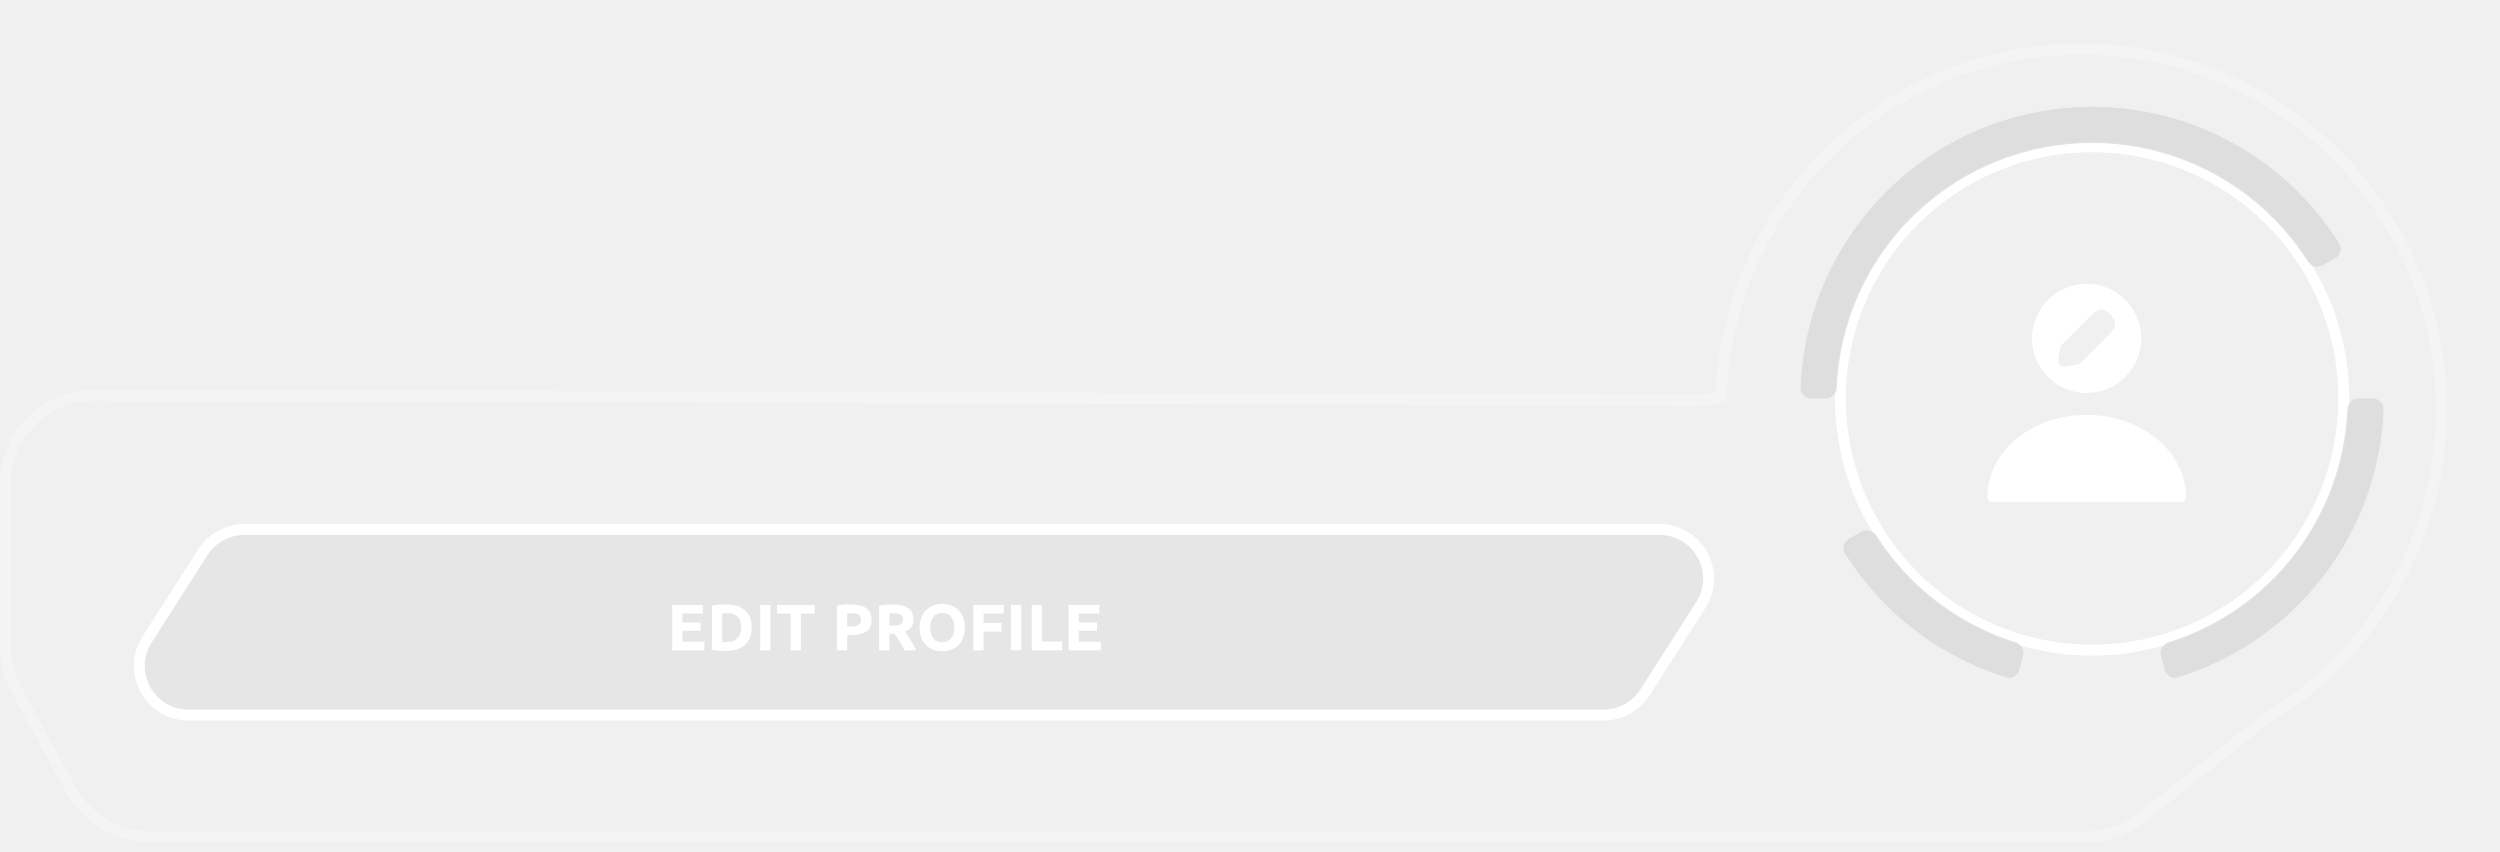
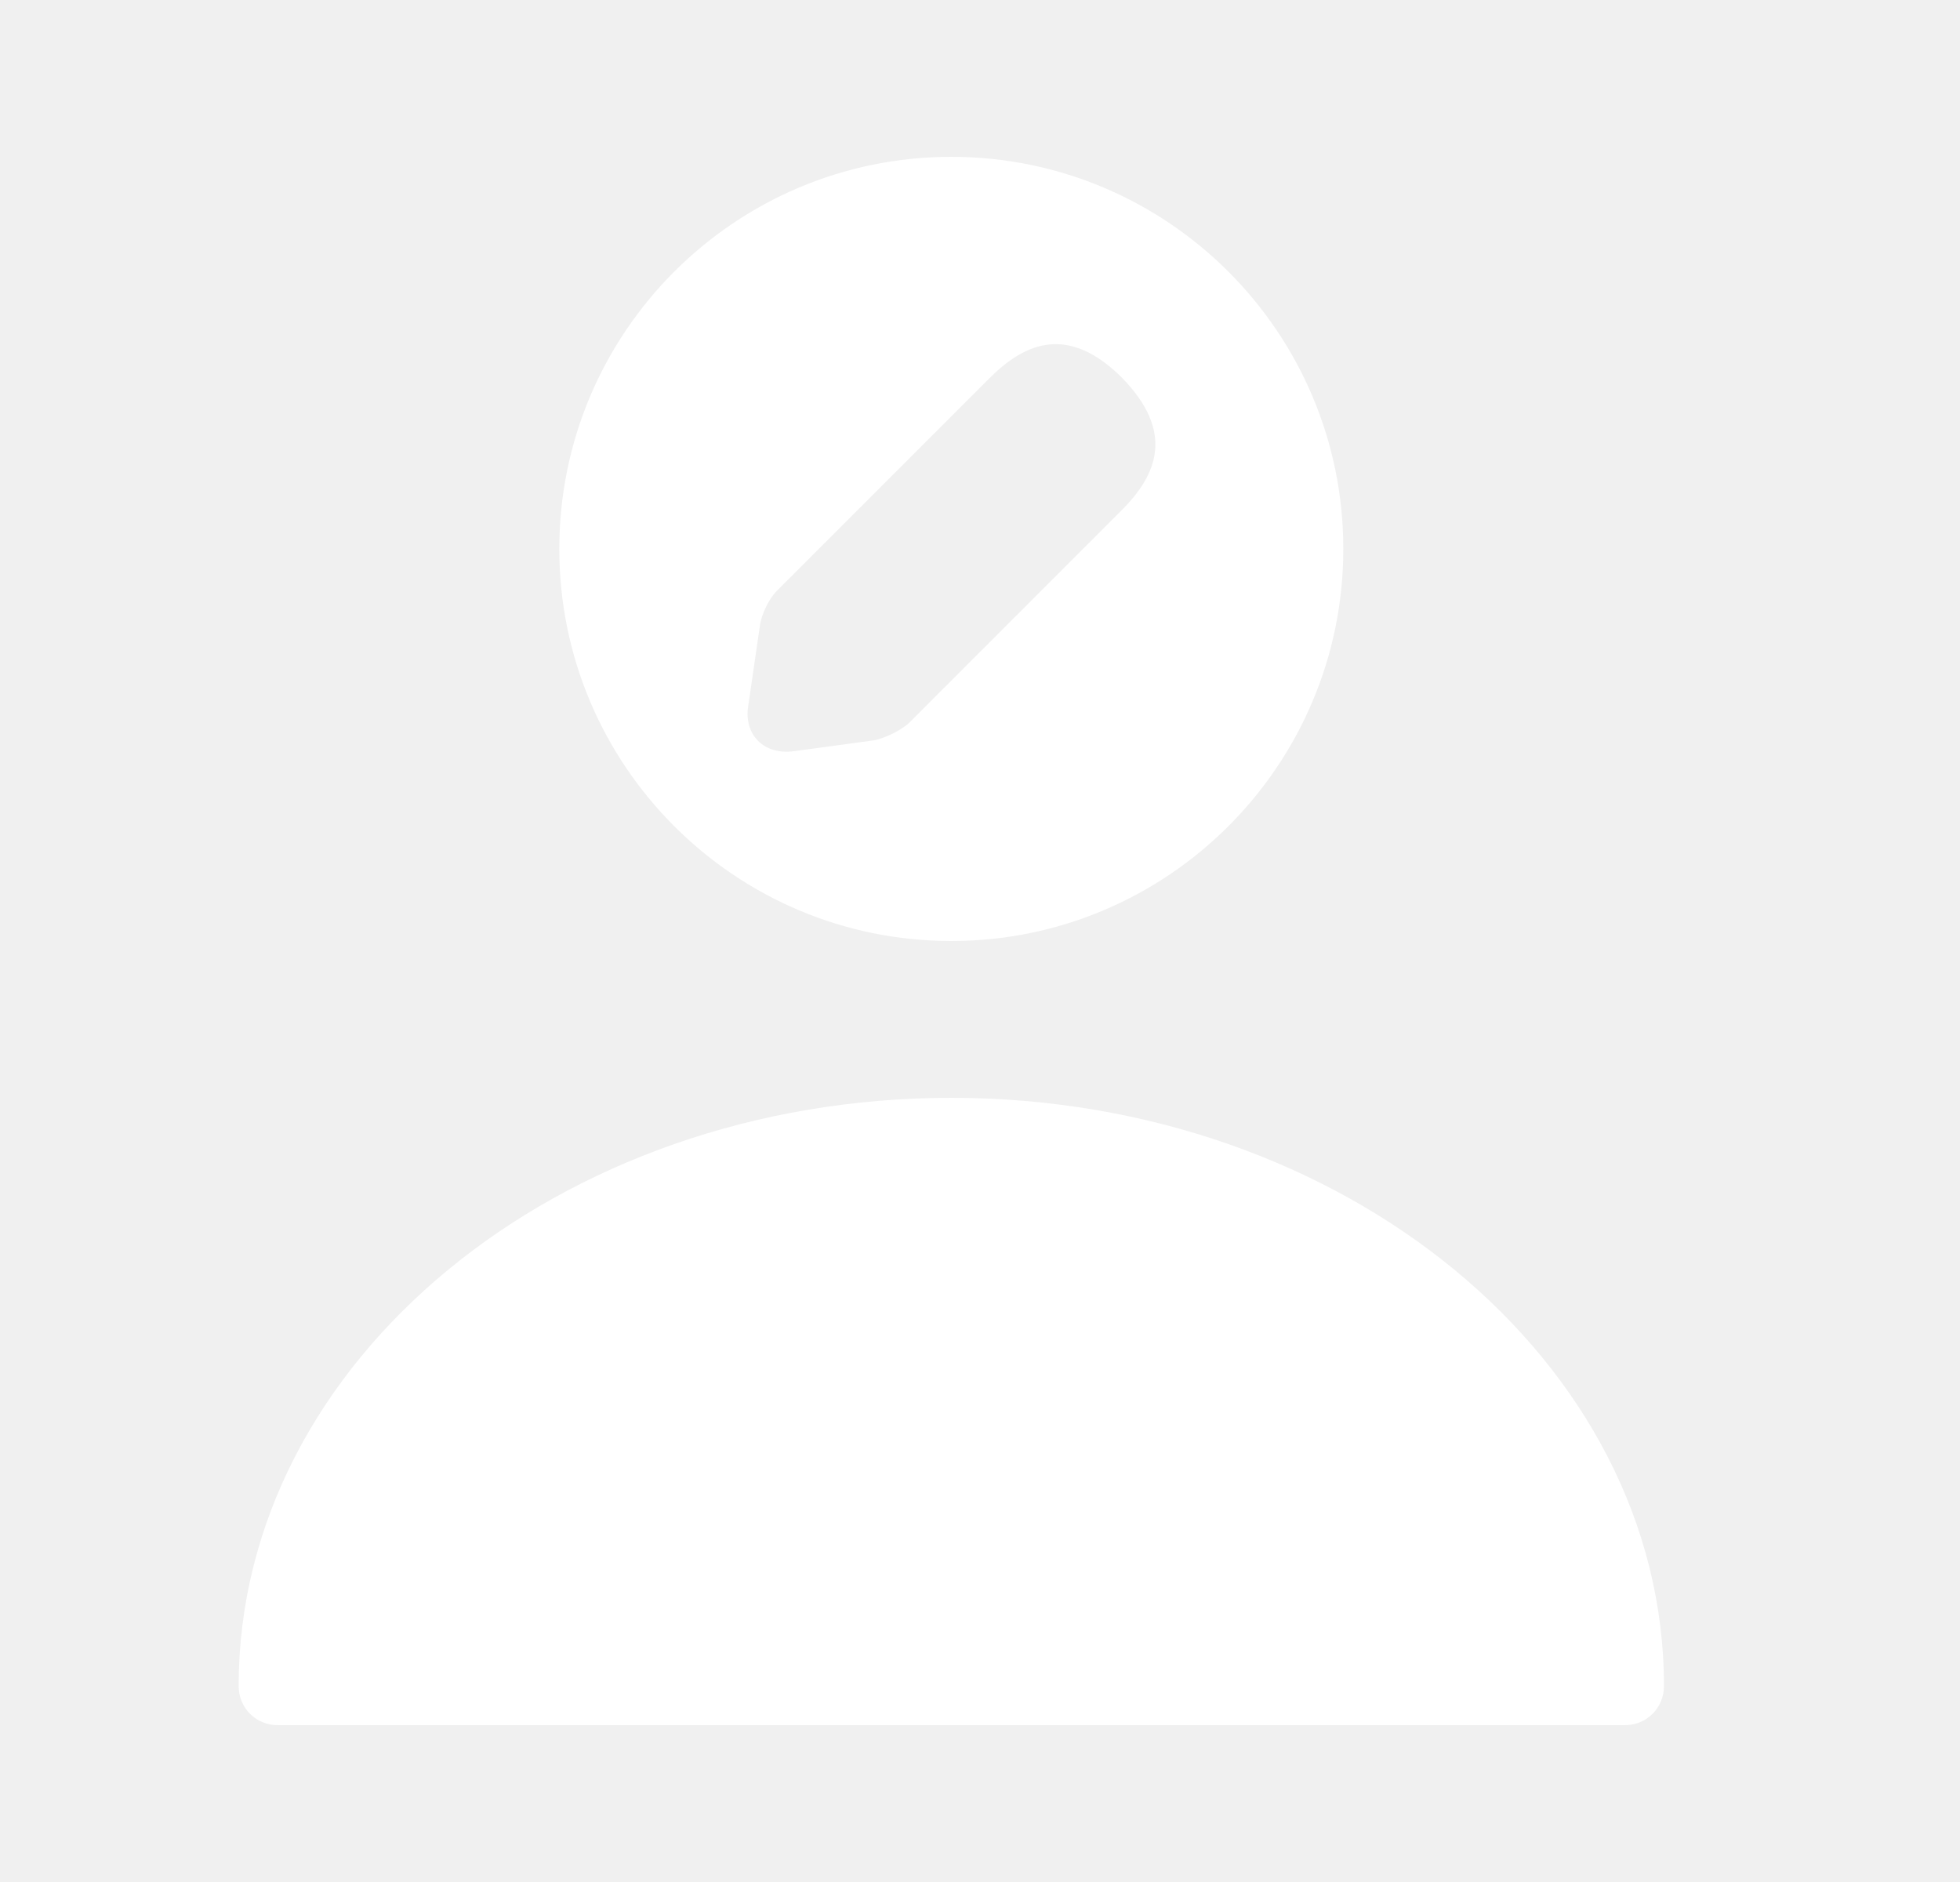
- <svg xmlns="http://www.w3.org/2000/svg" width="229" height="78" viewBox="0 0 229 78" fill="none">
-   <g opacity="0.3">
-     <mask id="path-1-inside-1_57_146" fill="white">
-       <path fill-rule="evenodd" clip-rule="evenodd" d="M207.832 66.255C217.598 60.401 224.134 49.714 224.134 37.5C224.134 18.998 209.136 4 190.634 4C172.63 4 157.944 18.202 157.167 36.015C156.634 36.111 156.089 36.16 155.538 36.158L8.614 35.706C3.768 35.692 -0.131 39.688 0.003 44.533V59.288L0.006 59.397C0.042 60.822 0.415 62.218 1.096 63.47L5.989 72.471C7.564 75.368 10.598 77.172 13.896 77.172H126.056H127.008H190.921C192.95 77.172 194.92 76.487 196.511 75.226L207.832 66.255Z" />
-     </mask>
-     <path d="M207.832 66.255L207.318 65.397L207.262 65.431L207.211 65.471L207.832 66.255ZM157.167 36.015L157.344 36.999L158.131 36.857L158.166 36.058L157.167 36.015ZM155.538 36.158L155.535 37.158L155.535 37.158L155.538 36.158ZM8.614 35.706L8.617 34.706L8.617 34.706L8.614 35.706ZM0.003 44.533H1.003V44.519L1.003 44.505L0.003 44.533ZM0.003 59.288H-0.997V59.301L-0.996 59.313L0.003 59.288ZM0.006 59.397L1.006 59.372L1.006 59.372L0.006 59.397ZM1.096 63.47L0.218 63.948L0.218 63.948L1.096 63.47ZM5.989 72.471L5.111 72.948L5.111 72.948L5.989 72.471ZM196.511 75.226L197.132 76.01L197.132 76.01L196.511 75.226ZM223.134 37.5C223.134 49.348 216.795 59.717 207.318 65.397L208.346 67.113C218.401 61.086 225.134 50.08 225.134 37.5H223.134ZM190.634 5C208.584 5 223.134 19.551 223.134 37.5H225.134C225.134 18.446 209.688 3 190.634 3V5ZM158.166 36.058C158.92 18.779 173.168 5 190.634 5V3C172.093 3 156.968 17.626 156.168 35.971L158.166 36.058ZM155.535 37.158C156.147 37.16 156.752 37.106 157.344 36.999L156.989 35.031C156.515 35.116 156.031 35.16 155.541 35.158L155.535 37.158ZM8.611 36.706L155.535 37.158L155.541 35.158L8.617 34.706L8.611 36.706ZM1.003 44.505C0.884 40.224 4.329 36.693 8.611 36.706L8.617 34.706C3.206 34.69 -1.146 39.151 -0.996 44.56L1.003 44.505ZM1.003 59.288V44.533H-0.997V59.288H1.003ZM1.006 59.372L1.003 59.263L-0.996 59.313L-0.994 59.422L1.006 59.372ZM1.975 62.992C1.37 61.879 1.038 60.639 1.006 59.372L-0.994 59.422C-0.954 61.005 -0.539 62.556 0.218 63.948L1.975 62.992ZM6.868 71.993L1.975 62.992L0.218 63.948L5.111 72.948L6.868 71.993ZM13.896 76.172C10.965 76.172 8.268 74.569 6.868 71.993L5.111 72.948C6.861 76.168 10.232 78.172 13.896 78.172V76.172ZM126.056 76.172H13.896V78.172H126.056V76.172ZM127.008 76.172H126.056V78.172H127.008V76.172ZM190.921 76.172H127.008V78.172H190.921V76.172ZM195.89 74.442C194.476 75.563 192.725 76.172 190.921 76.172V78.172C193.176 78.172 195.364 77.41 197.132 76.01L195.89 74.442ZM207.211 65.471L195.89 74.442L197.132 76.01L208.453 67.039L207.211 65.471Z" fill="white" mask="url(#path-1-inside-1_57_146)" />
-   </g>
-   <path d="M169.097 41.349C169.734 44.309 170.947 47.114 172.668 49.605C174.389 52.096 176.584 54.224 179.127 55.866C181.67 57.509 184.512 58.635 187.491 59.179C190.469 59.723 193.525 59.676 196.485 59.039C199.445 58.402 202.25 57.189 204.741 55.468C207.232 53.747 209.36 51.552 211.002 49.009C212.645 46.465 213.771 43.624 214.315 40.645C214.859 37.667 214.812 34.611 214.175 31.651C213.538 28.691 212.325 25.886 210.604 23.395C208.883 20.904 206.688 18.776 204.145 17.134C201.601 15.491 198.76 14.365 195.781 13.821C192.803 13.277 189.747 13.324 186.787 13.961C183.827 14.598 181.022 15.811 178.531 17.532C176.04 19.253 173.912 21.448 172.27 23.991C170.627 26.535 169.501 29.376 168.957 32.355C168.413 35.333 168.46 38.389 169.097 41.349L169.097 41.349Z" stroke="white" />
-   <path opacity="0.8" d="M165.916 36.5C165.364 36.5 164.914 36.052 164.935 35.5C165.142 29.972 167.06 24.636 170.438 20.234C174.019 15.568 179.039 12.213 184.721 10.691C190.402 9.168 196.427 9.563 201.861 11.814C206.987 13.937 211.317 17.6 214.26 22.284C214.554 22.751 214.388 23.364 213.91 23.64L212.775 24.296C212.296 24.572 211.687 24.407 211.39 23.941C208.813 19.887 205.047 16.718 200.594 14.873C195.833 12.901 190.555 12.555 185.578 13.889C180.6 15.223 176.202 18.162 173.065 22.25C170.131 26.073 168.454 30.702 168.249 35.5C168.225 36.052 167.78 36.5 167.227 36.5H165.916Z" fill="#D9D9D9" />
-   <path opacity="0.8" d="M217.354 36.5C217.906 36.5 218.356 36.948 218.335 37.5C218.128 43.028 216.21 48.364 212.832 52.766C209.455 57.168 204.797 60.402 199.511 62.033C198.983 62.195 198.434 61.877 198.291 61.343L197.952 60.077C197.809 59.544 198.126 58.997 198.653 58.832C203.235 57.392 207.272 54.574 210.205 50.75C213.139 46.927 214.816 42.298 215.021 37.5C215.045 36.948 215.491 36.5 216.043 36.5L217.354 36.5Z" fill="#D9D9D9" />
-   <path opacity="0.8" d="M184.977 61.343C184.835 61.877 184.285 62.195 183.758 62.032C177.647 60.148 172.413 56.132 169.01 50.717C168.717 50.249 168.882 49.636 169.36 49.36L170.496 48.704C170.974 48.428 171.584 48.593 171.88 49.059C174.84 53.716 179.352 57.177 184.615 58.832C185.142 58.997 185.46 59.543 185.317 60.077L184.977 61.343Z" fill="#D9D9D9" />
-   <path d="M191.134 26C188.374 26 186.134 28.24 186.134 31C186.134 33.76 188.374 36 191.134 36C193.894 36 196.134 33.76 196.134 31C196.134 28.24 193.894 26 191.134 26ZM193.304 30.51L190.604 33.21C190.504 33.31 190.294 33.41 190.154 33.44L189.124 33.58C188.744 33.63 188.484 33.37 188.544 33L188.694 31.97C188.714 31.83 188.814 31.62 188.924 31.52L191.624 28.82C192.084 28.36 192.634 28.14 193.314 28.82C193.984 29.51 193.764 30.05 193.304 30.51Z" fill="white" />
-   <path d="M191.134 38C186.124 38 182.044 41.36 182.044 45.5C182.044 45.78 182.264 46 182.544 46H199.724C200.004 46 200.224 45.78 200.224 45.5C200.224 41.36 196.144 38 191.134 38Z" fill="white" />
-   <path d="M22.381 48.5H152.003C155.558 48.5 157.709 52.429 155.794 55.424L150.679 63.424C149.852 64.717 148.423 65.5 146.888 65.5H17.266C13.711 65.5 11.559 61.571 13.475 58.576L18.59 50.576C19.416 49.283 20.846 48.5 22.381 48.5Z" fill="#D9D9D9" fill-opacity="0.45" stroke="white" />
-   <path d="M61.575 59.571V55.413H64.383V56.199H62.511V57.015H64.173V57.783H62.511V58.785H64.521V59.571H61.575ZM66.149 58.809C66.193 58.813 66.243 58.817 66.299 58.821C66.359 58.821 66.429 58.821 66.509 58.821C66.977 58.821 67.323 58.703 67.547 58.467C67.775 58.231 67.889 57.905 67.889 57.489C67.889 57.053 67.781 56.723 67.565 56.499C67.349 56.275 67.007 56.163 66.539 56.163C66.475 56.163 66.409 56.165 66.341 56.169C66.273 56.169 66.209 56.173 66.149 56.181V58.809ZM68.855 57.489C68.855 57.849 68.799 58.163 68.687 58.431C68.575 58.699 68.415 58.921 68.207 59.097C68.003 59.273 67.753 59.405 67.457 59.493C67.161 59.581 66.829 59.625 66.461 59.625C66.293 59.625 66.097 59.617 65.873 59.601C65.649 59.589 65.429 59.561 65.213 59.517V55.467C65.429 55.427 65.653 55.401 65.885 55.389C66.121 55.373 66.323 55.365 66.491 55.365C66.847 55.365 67.169 55.405 67.457 55.485C67.749 55.565 67.999 55.691 68.207 55.863C68.415 56.035 68.575 56.255 68.687 56.523C68.799 56.791 68.855 57.113 68.855 57.489ZM69.637 55.413H70.573V59.571H69.637V55.413ZM74.62 55.413V56.211H73.366V59.571H72.43V56.211H71.176V55.413H74.62ZM77.911 55.365C78.531 55.365 79.007 55.475 79.339 55.695C79.671 55.911 79.837 56.267 79.837 56.763C79.837 57.263 79.669 57.625 79.333 57.849C78.997 58.069 78.517 58.179 77.893 58.179H77.599V59.571H76.663V55.473C76.867 55.433 77.083 55.405 77.311 55.389C77.539 55.373 77.739 55.365 77.911 55.365ZM77.971 56.163C77.903 56.163 77.835 56.165 77.767 56.169C77.703 56.173 77.647 56.177 77.599 56.181V57.381H77.893C78.217 57.381 78.461 57.337 78.625 57.249C78.789 57.161 78.871 56.997 78.871 56.757C78.871 56.641 78.849 56.545 78.805 56.469C78.765 56.393 78.705 56.333 78.625 56.289C78.549 56.241 78.455 56.209 78.343 56.193C78.231 56.173 78.107 56.163 77.971 56.163ZM81.742 55.365C82.366 55.365 82.844 55.477 83.176 55.701C83.508 55.921 83.674 56.265 83.674 56.733C83.674 57.025 83.606 57.263 83.47 57.447C83.338 57.627 83.146 57.769 82.894 57.873C82.978 57.977 83.066 58.097 83.158 58.233C83.25 58.365 83.34 58.505 83.428 58.653C83.52 58.797 83.608 58.949 83.692 59.109C83.776 59.265 83.854 59.419 83.926 59.571H82.876C82.8 59.435 82.722 59.297 82.642 59.157C82.566 59.017 82.486 58.881 82.402 58.749C82.322 58.617 82.242 58.493 82.162 58.377C82.082 58.257 82.002 58.149 81.922 58.053H81.46V59.571H80.524V55.473C80.728 55.433 80.938 55.405 81.154 55.389C81.374 55.373 81.57 55.365 81.742 55.365ZM81.796 56.163C81.728 56.163 81.666 56.165 81.61 56.169C81.558 56.173 81.508 56.177 81.46 56.181V57.309H81.724C82.076 57.309 82.328 57.265 82.48 57.177C82.632 57.089 82.708 56.939 82.708 56.727C82.708 56.523 82.63 56.379 82.474 56.295C82.322 56.207 82.096 56.163 81.796 56.163ZM85.206 57.489C85.206 57.693 85.23 57.877 85.278 58.041C85.33 58.205 85.402 58.347 85.494 58.467C85.59 58.583 85.706 58.673 85.842 58.737C85.978 58.801 86.134 58.833 86.31 58.833C86.482 58.833 86.636 58.801 86.772 58.737C86.912 58.673 87.028 58.583 87.12 58.467C87.216 58.347 87.288 58.205 87.336 58.041C87.388 57.877 87.414 57.693 87.414 57.489C87.414 57.285 87.388 57.101 87.336 56.937C87.288 56.769 87.216 56.627 87.12 56.511C87.028 56.391 86.912 56.299 86.772 56.235C86.636 56.171 86.482 56.139 86.31 56.139C86.134 56.139 85.978 56.173 85.842 56.241C85.706 56.305 85.59 56.397 85.494 56.517C85.402 56.633 85.33 56.775 85.278 56.943C85.23 57.107 85.206 57.289 85.206 57.489ZM88.38 57.489C88.38 57.845 88.326 58.159 88.218 58.431C88.114 58.699 87.97 58.925 87.786 59.109C87.602 59.289 87.382 59.425 87.126 59.517C86.874 59.609 86.602 59.655 86.31 59.655C86.026 59.655 85.758 59.609 85.506 59.517C85.254 59.425 85.034 59.289 84.846 59.109C84.658 58.925 84.51 58.699 84.402 58.431C84.294 58.159 84.24 57.845 84.24 57.489C84.24 57.133 84.296 56.821 84.408 56.553C84.52 56.281 84.67 56.053 84.858 55.869C85.05 55.685 85.27 55.547 85.518 55.455C85.77 55.363 86.034 55.317 86.31 55.317C86.594 55.317 86.862 55.363 87.114 55.455C87.366 55.547 87.586 55.685 87.774 55.869C87.962 56.053 88.11 56.281 88.218 56.553C88.326 56.821 88.38 57.133 88.38 57.489ZM89.161 59.571V55.413H91.945V56.199H90.097V57.069H91.741V57.855H90.097V59.571H89.161ZM92.606 55.413H93.542V59.571H92.606V55.413ZM97.282 58.767V59.571H94.504V55.413H95.44V58.767H97.282ZM97.885 59.571V55.413H100.693V56.199H98.821V57.015H100.483V57.783H98.821V58.785H100.831V59.571H97.885Z" fill="white" />
+ <svg xmlns="http://www.w3.org/2000/svg" width="25" height="24" viewBox="0 0 25 24" fill="none">
+   <path d="M12.134 2C9.374 2 7.134 4.24 7.134 7C7.134 9.76 9.374 12 12.134 12C14.894 12 17.134 9.76 17.134 7C17.134 4.24 14.894 2 12.134 2ZM14.304 6.51L11.604 9.21C11.504 9.31 11.294 9.41 11.154 9.44L10.124 9.58C9.744 9.63 9.484 9.37 9.544 9L9.694 7.97C9.714 7.83 9.814 7.62 9.924 7.52L12.624 4.82C13.084 4.36 13.634 4.14 14.314 4.82C14.984 5.51 14.764 6.05 14.304 6.51Z" fill="white" />
+   <path d="M12.134 14C7.124 14 3.044 17.36 3.044 21.5C3.044 21.78 3.264 22 3.544 22H20.724C21.004 22 21.224 21.78 21.224 21.5C21.224 17.36 17.144 14 12.134 14Z" fill="white" />
</svg>
